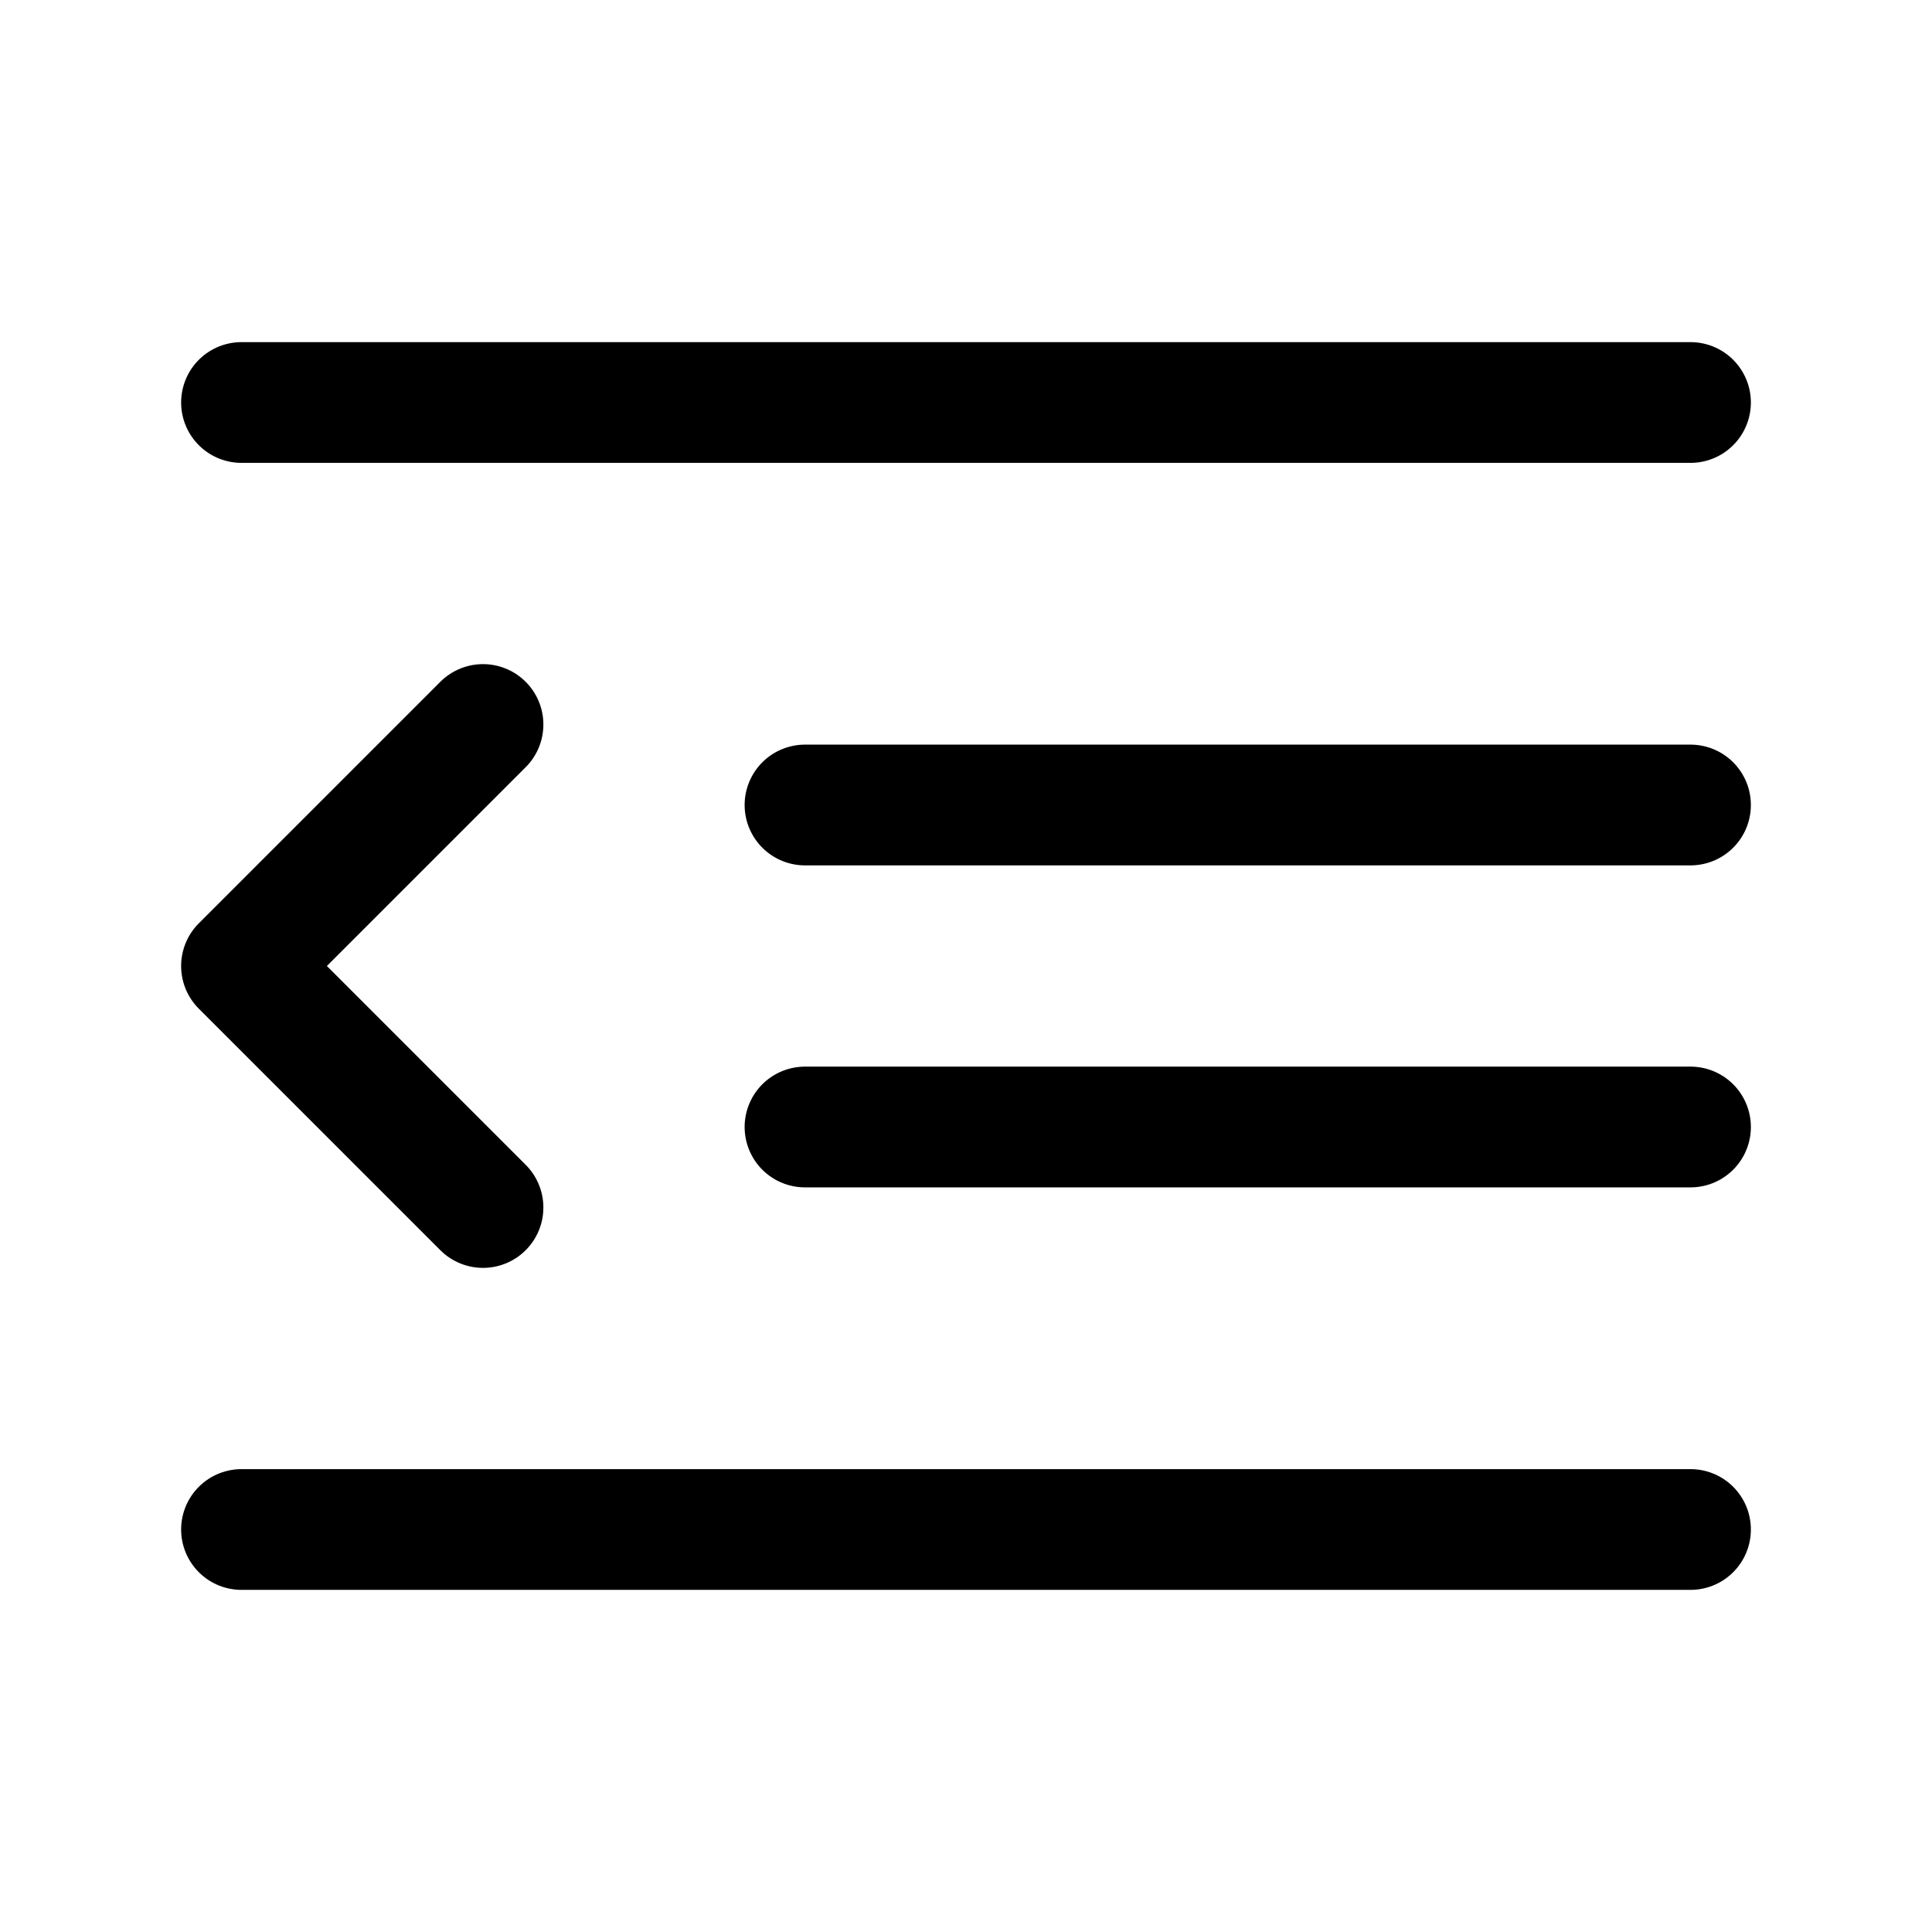
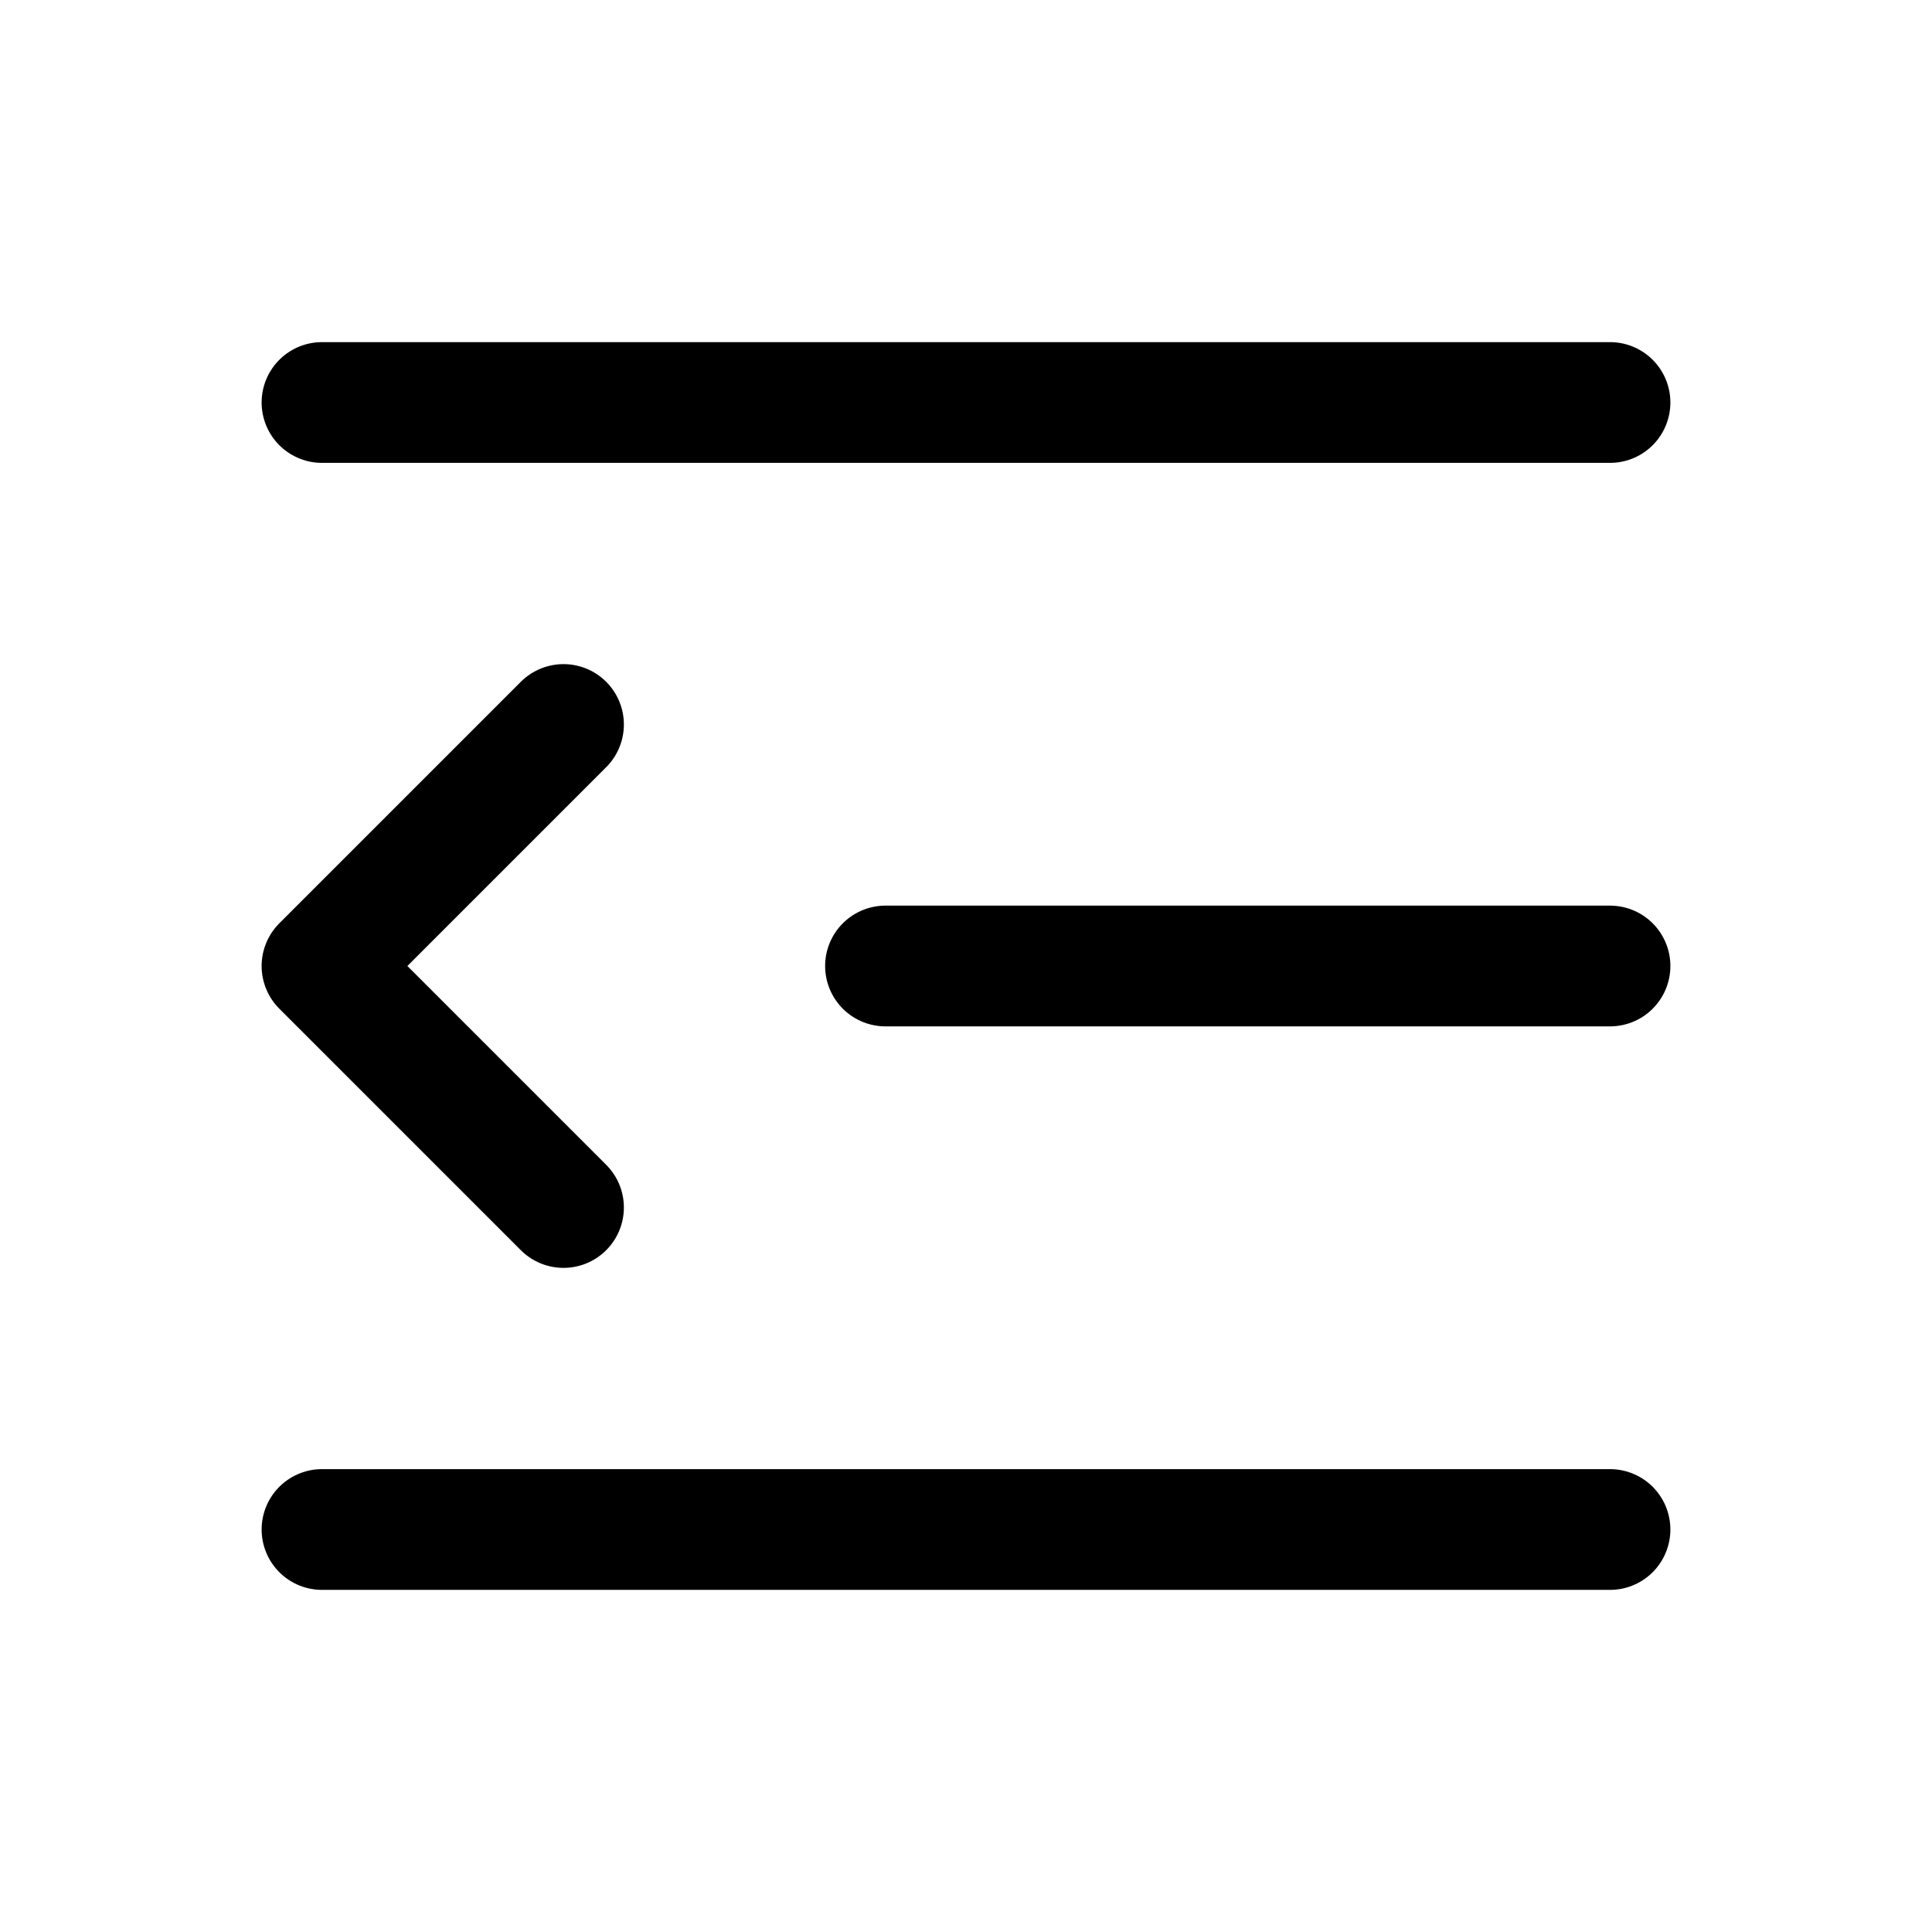
<svg xmlns="http://www.w3.org/2000/svg" width="24" height="24" viewBox="0 0 24 24" fill="none">
-   <path d="M3 5H21M10 10H21M10 14H21M3 19H21M6 9L3 12L6 15" stroke="currentColor" stroke-width="1.5" stroke-linecap="round" stroke-linejoin="round" />
+   <path d="M20 5H4M20 12H11M20 19H4M7 9L4 12L7 15" stroke="currentColor" stroke-width="1.5" stroke-linecap="round" stroke-linejoin="round" />
</svg>
